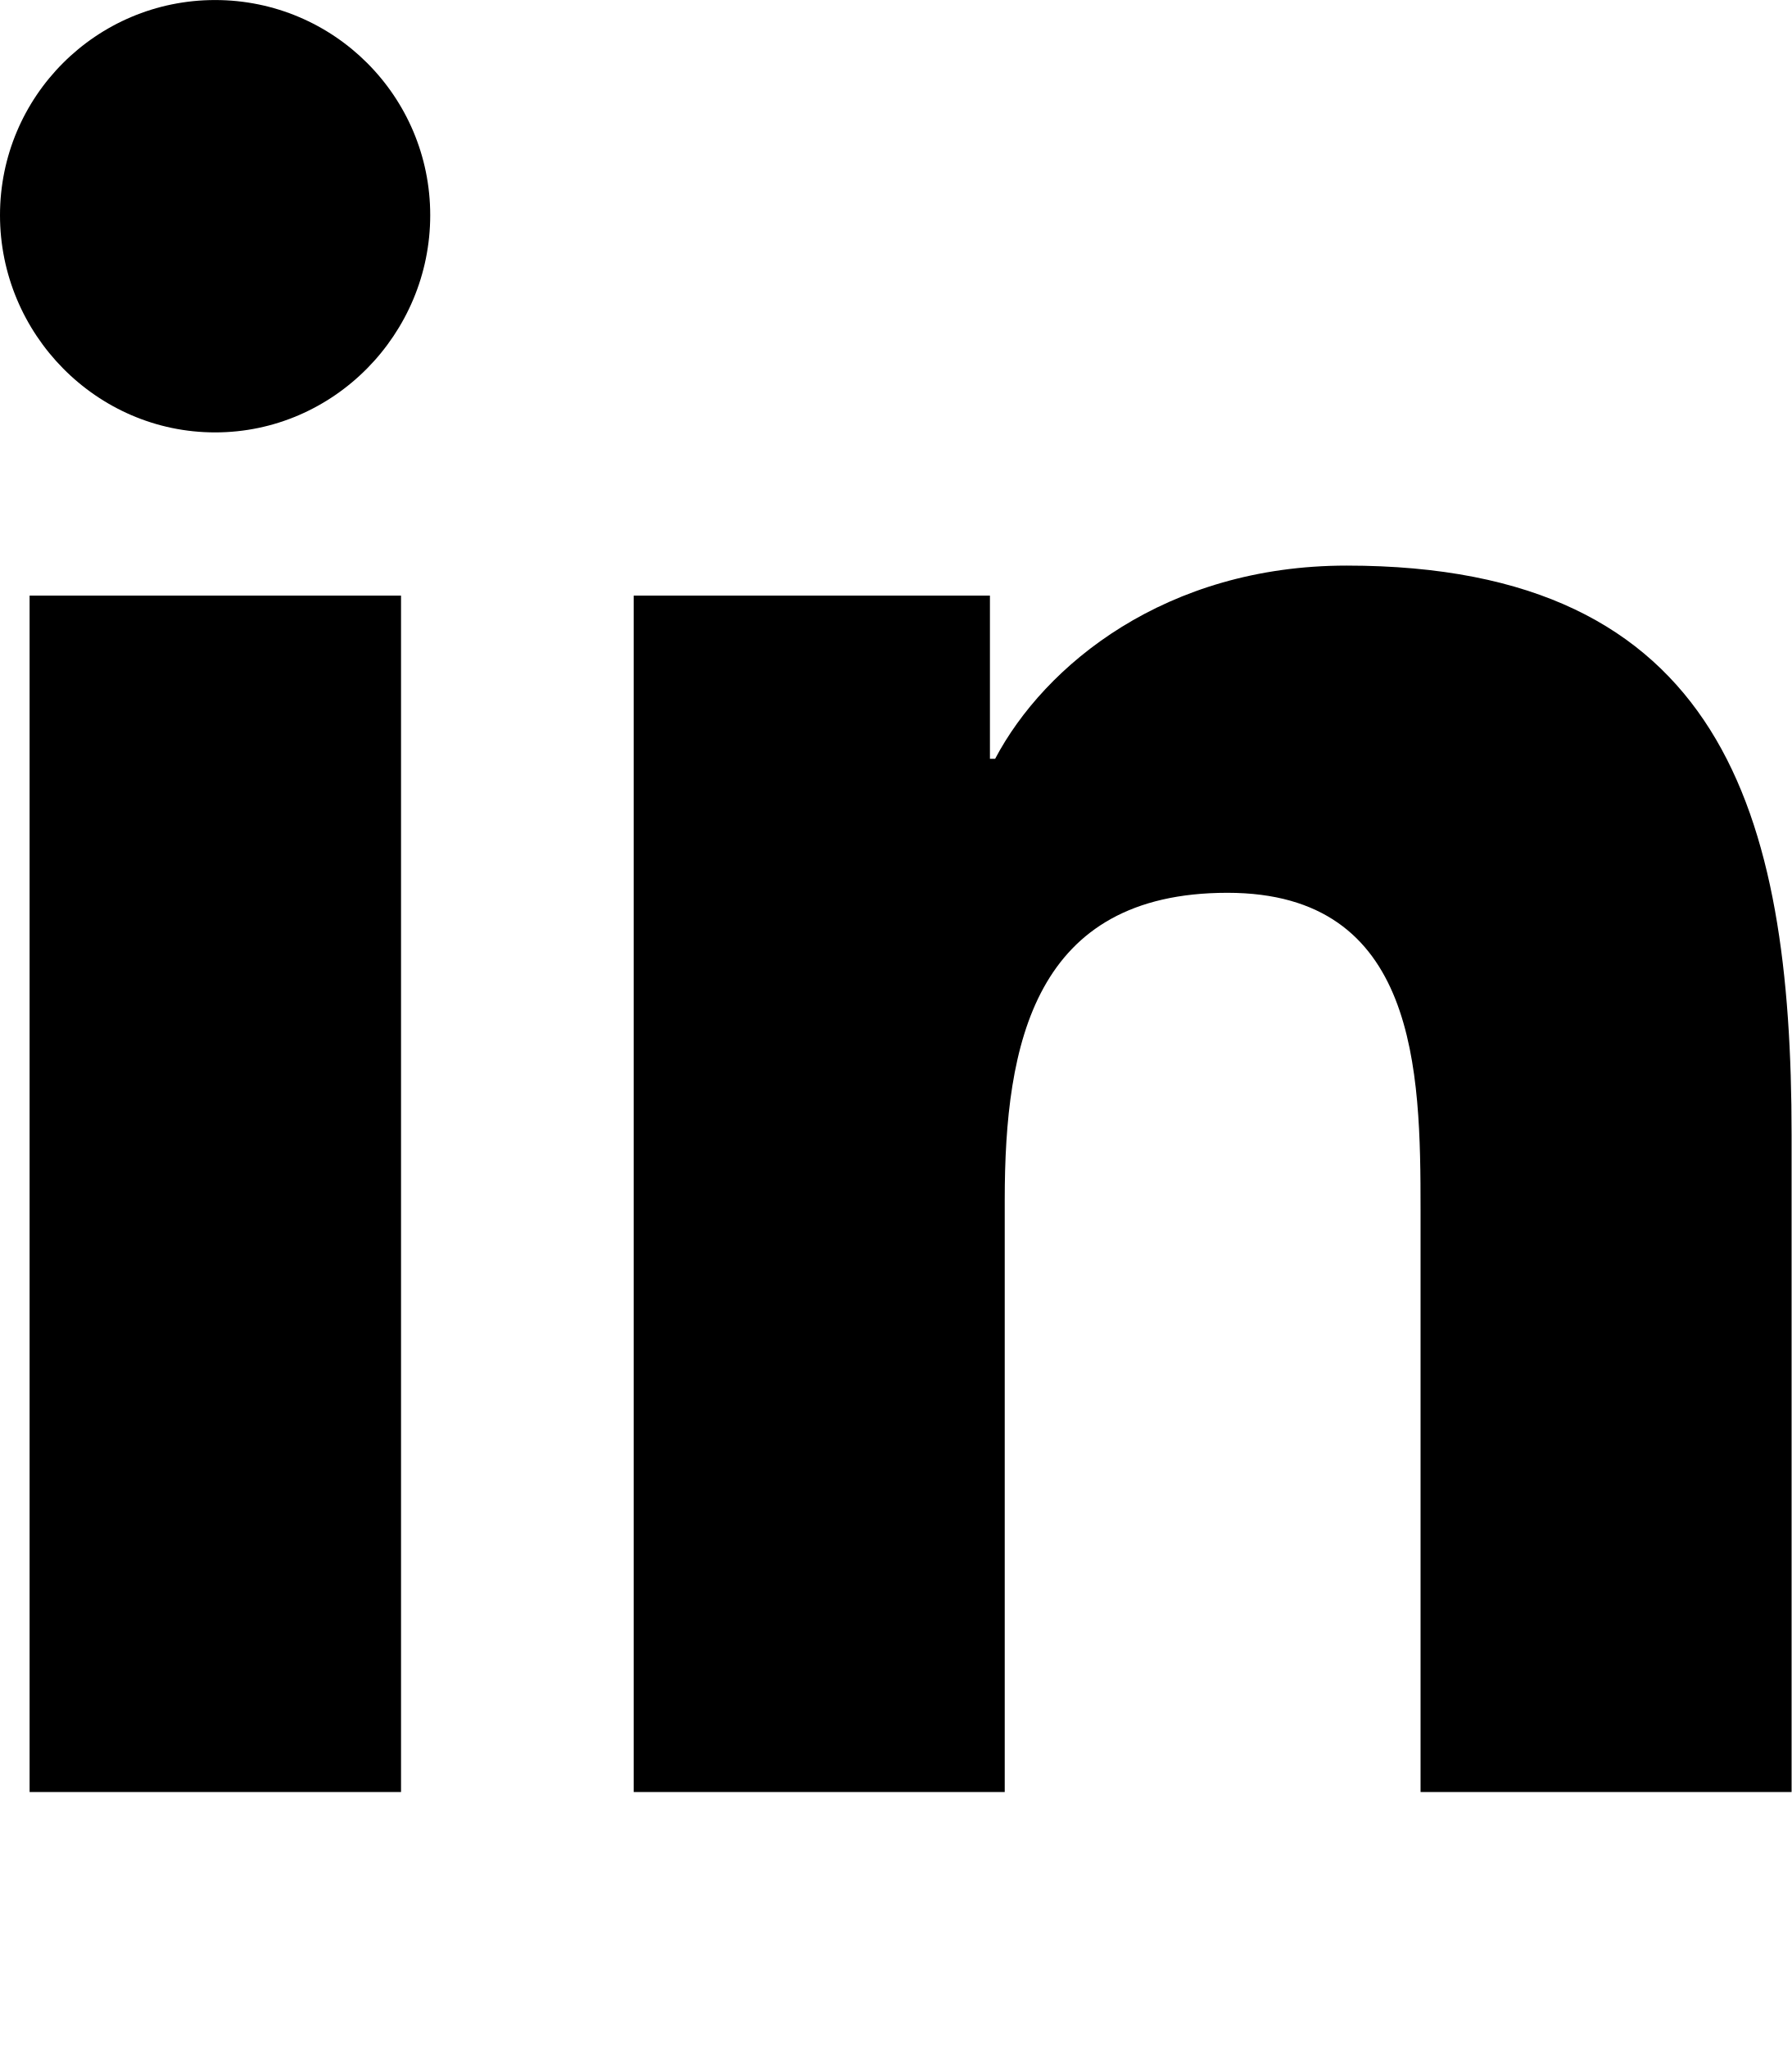
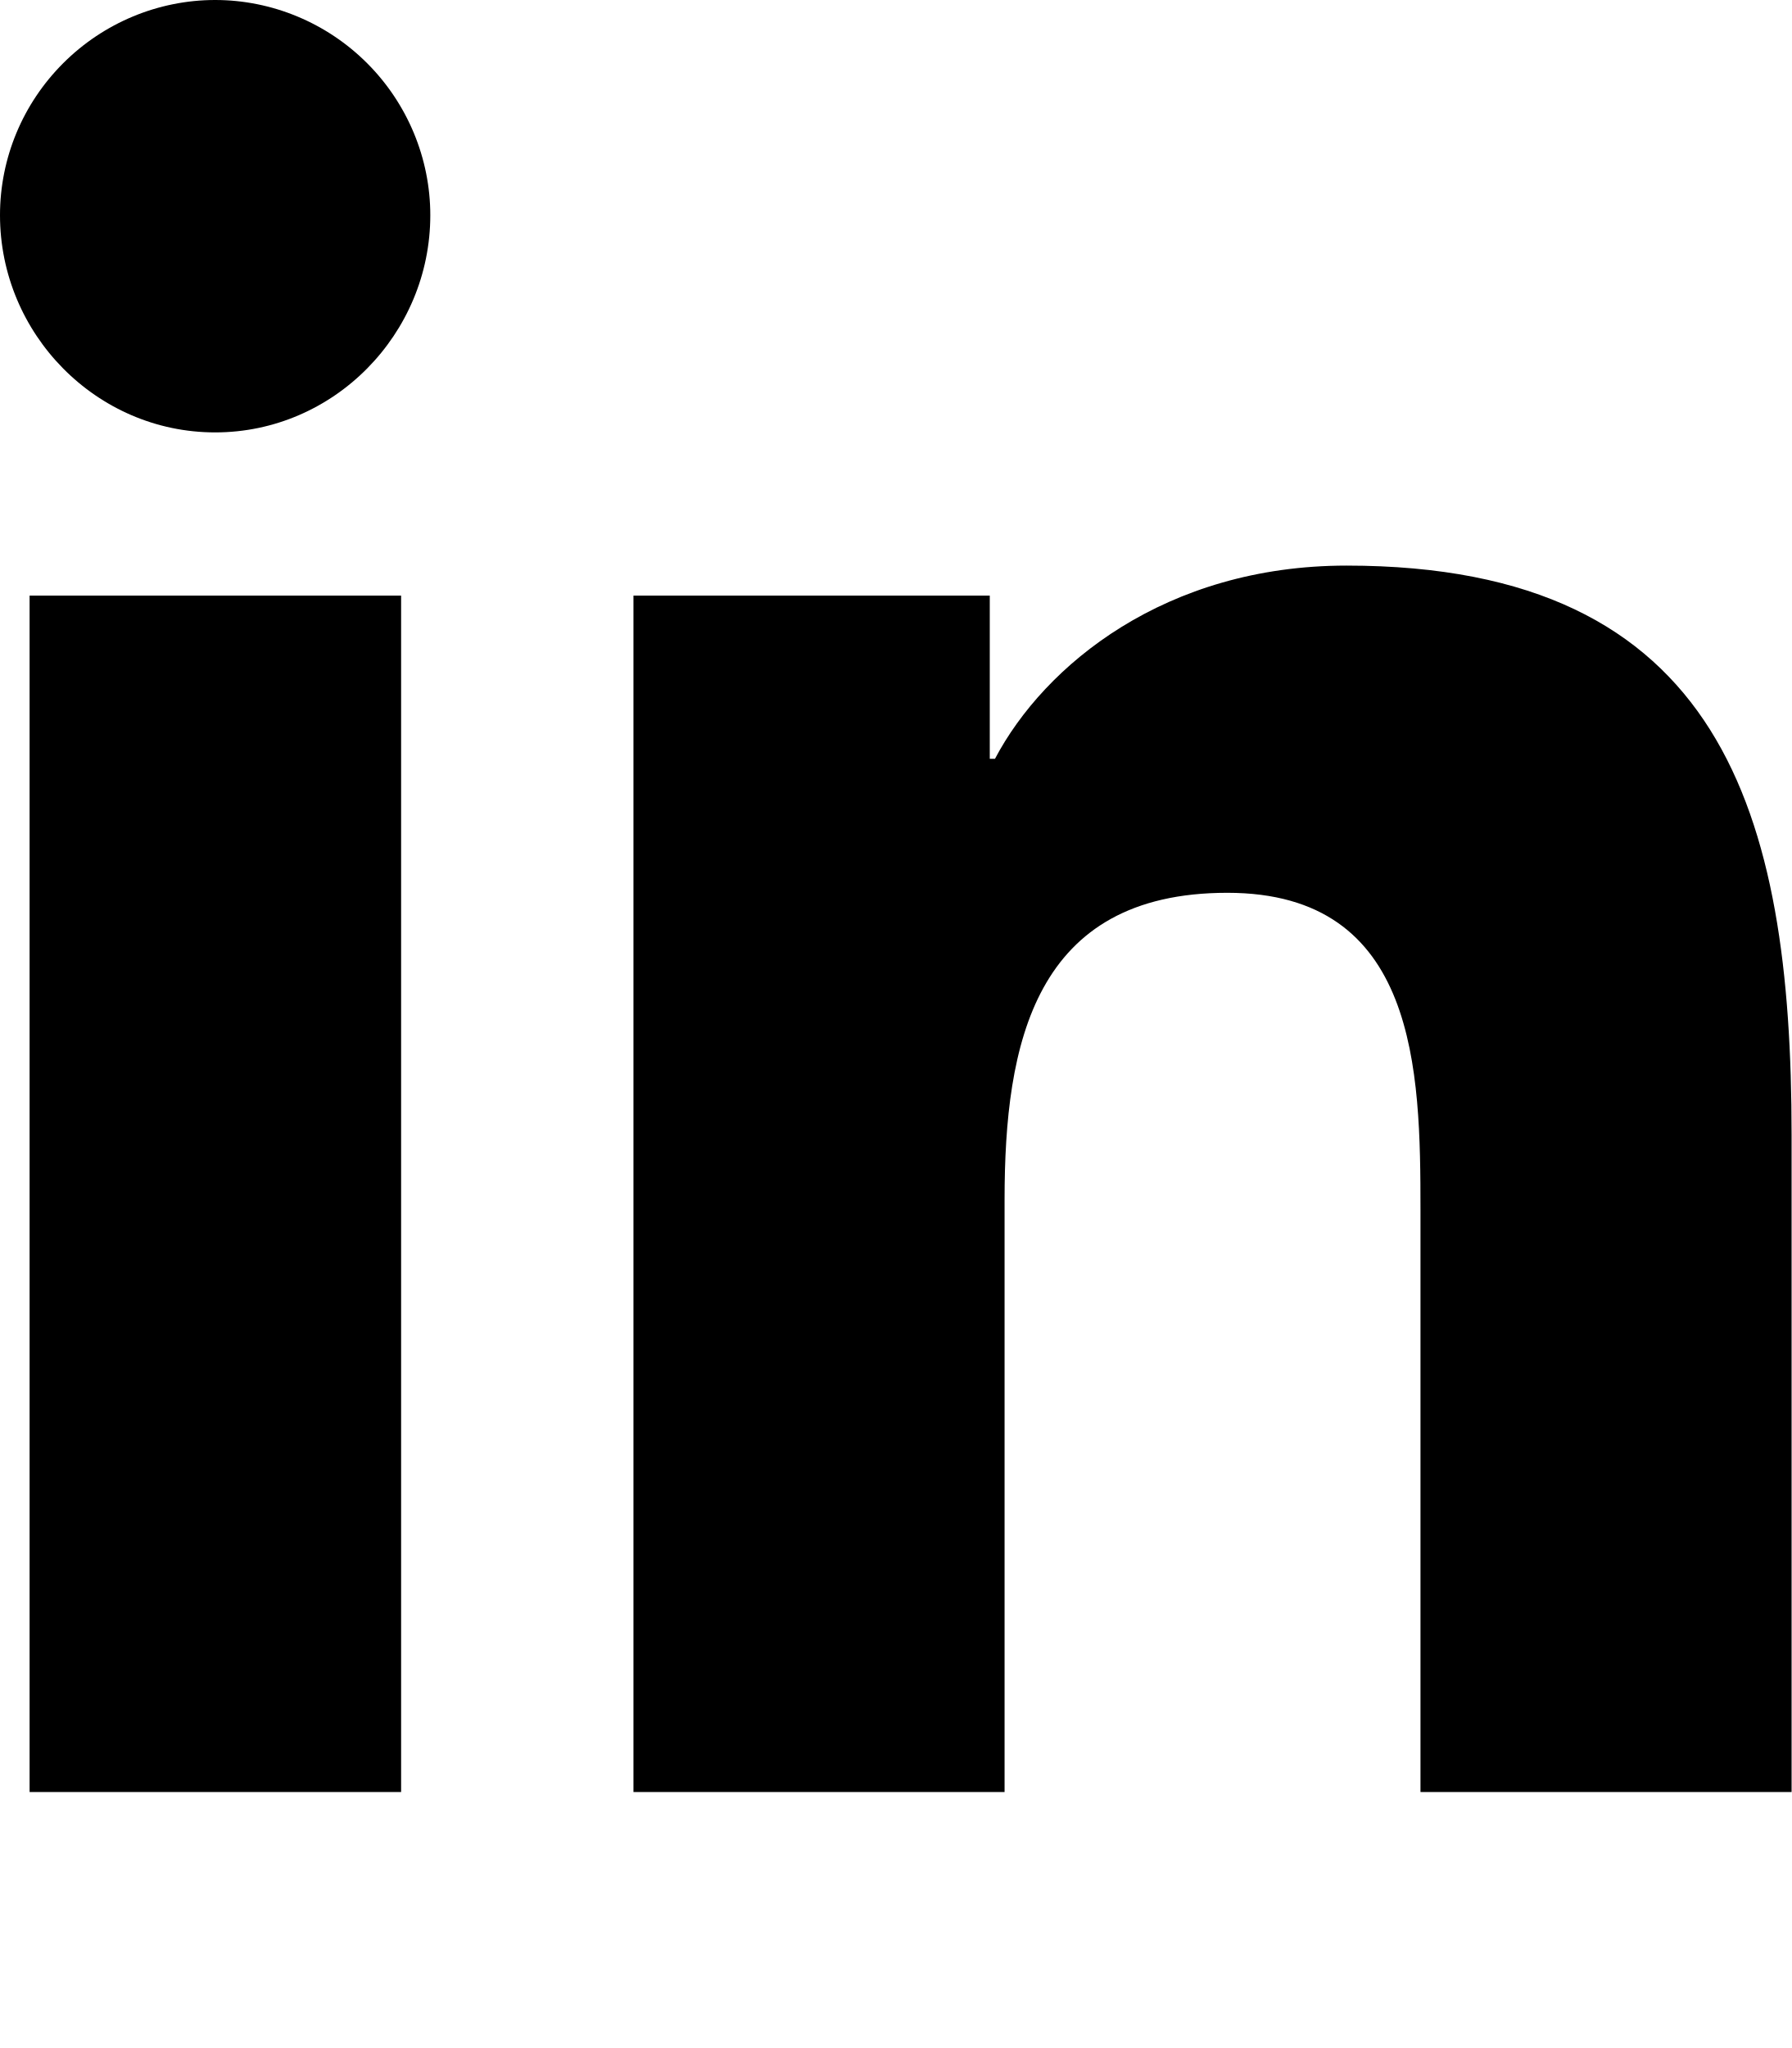
<svg xmlns="http://www.w3.org/2000/svg" viewBox="0 0 448 512">
-   <path d="M100.28 448H7.4V148.9h92.88zM53.79 108.1C24.09 108.1 0 83.5 0 53.8a53.79 53.79 0 0 1 107.58 0c0 29.7-24.1 54.3-53.79 54.3zM447.9 448h-92.68V302.4c0-34.7-.7-79.2-48.29-79.2-48.29 0-55.69 37.7-55.69 76.7V448h-92.78V148.9h89.08v40.8h1.3c12.4-23.5 42.69-48.3 87.88-48.3 94 0 111.28 61.9 111.28 142.3V448z" />
+   <path d="M100.3 448l-92.9 0 0-299.1 92.9 0 0 299.1zM53.8 108.1C24.1 108.1 0 83.5 0 53.8 0 39.5 5.7 25.9 15.8 15.8s23.8-15.8 38-15.8 27.9 5.7 38 15.8 15.8 23.8 15.8 38c0 29.7-24.1 54.3-53.8 54.3zM447.9 448l-92.7 0 0-145.6c0-34.7-.7-79.2-48.3-79.2-48.3 0-55.7 37.7-55.7 76.7l0 148.1-92.8 0 0-299.1 89.1 0 0 40.8 1.3 0c12.4-23.5 42.7-48.3 87.9-48.3 94 0 111.3 61.9 111.3 142.3l0 164.3-.1 0z" />
</svg>
